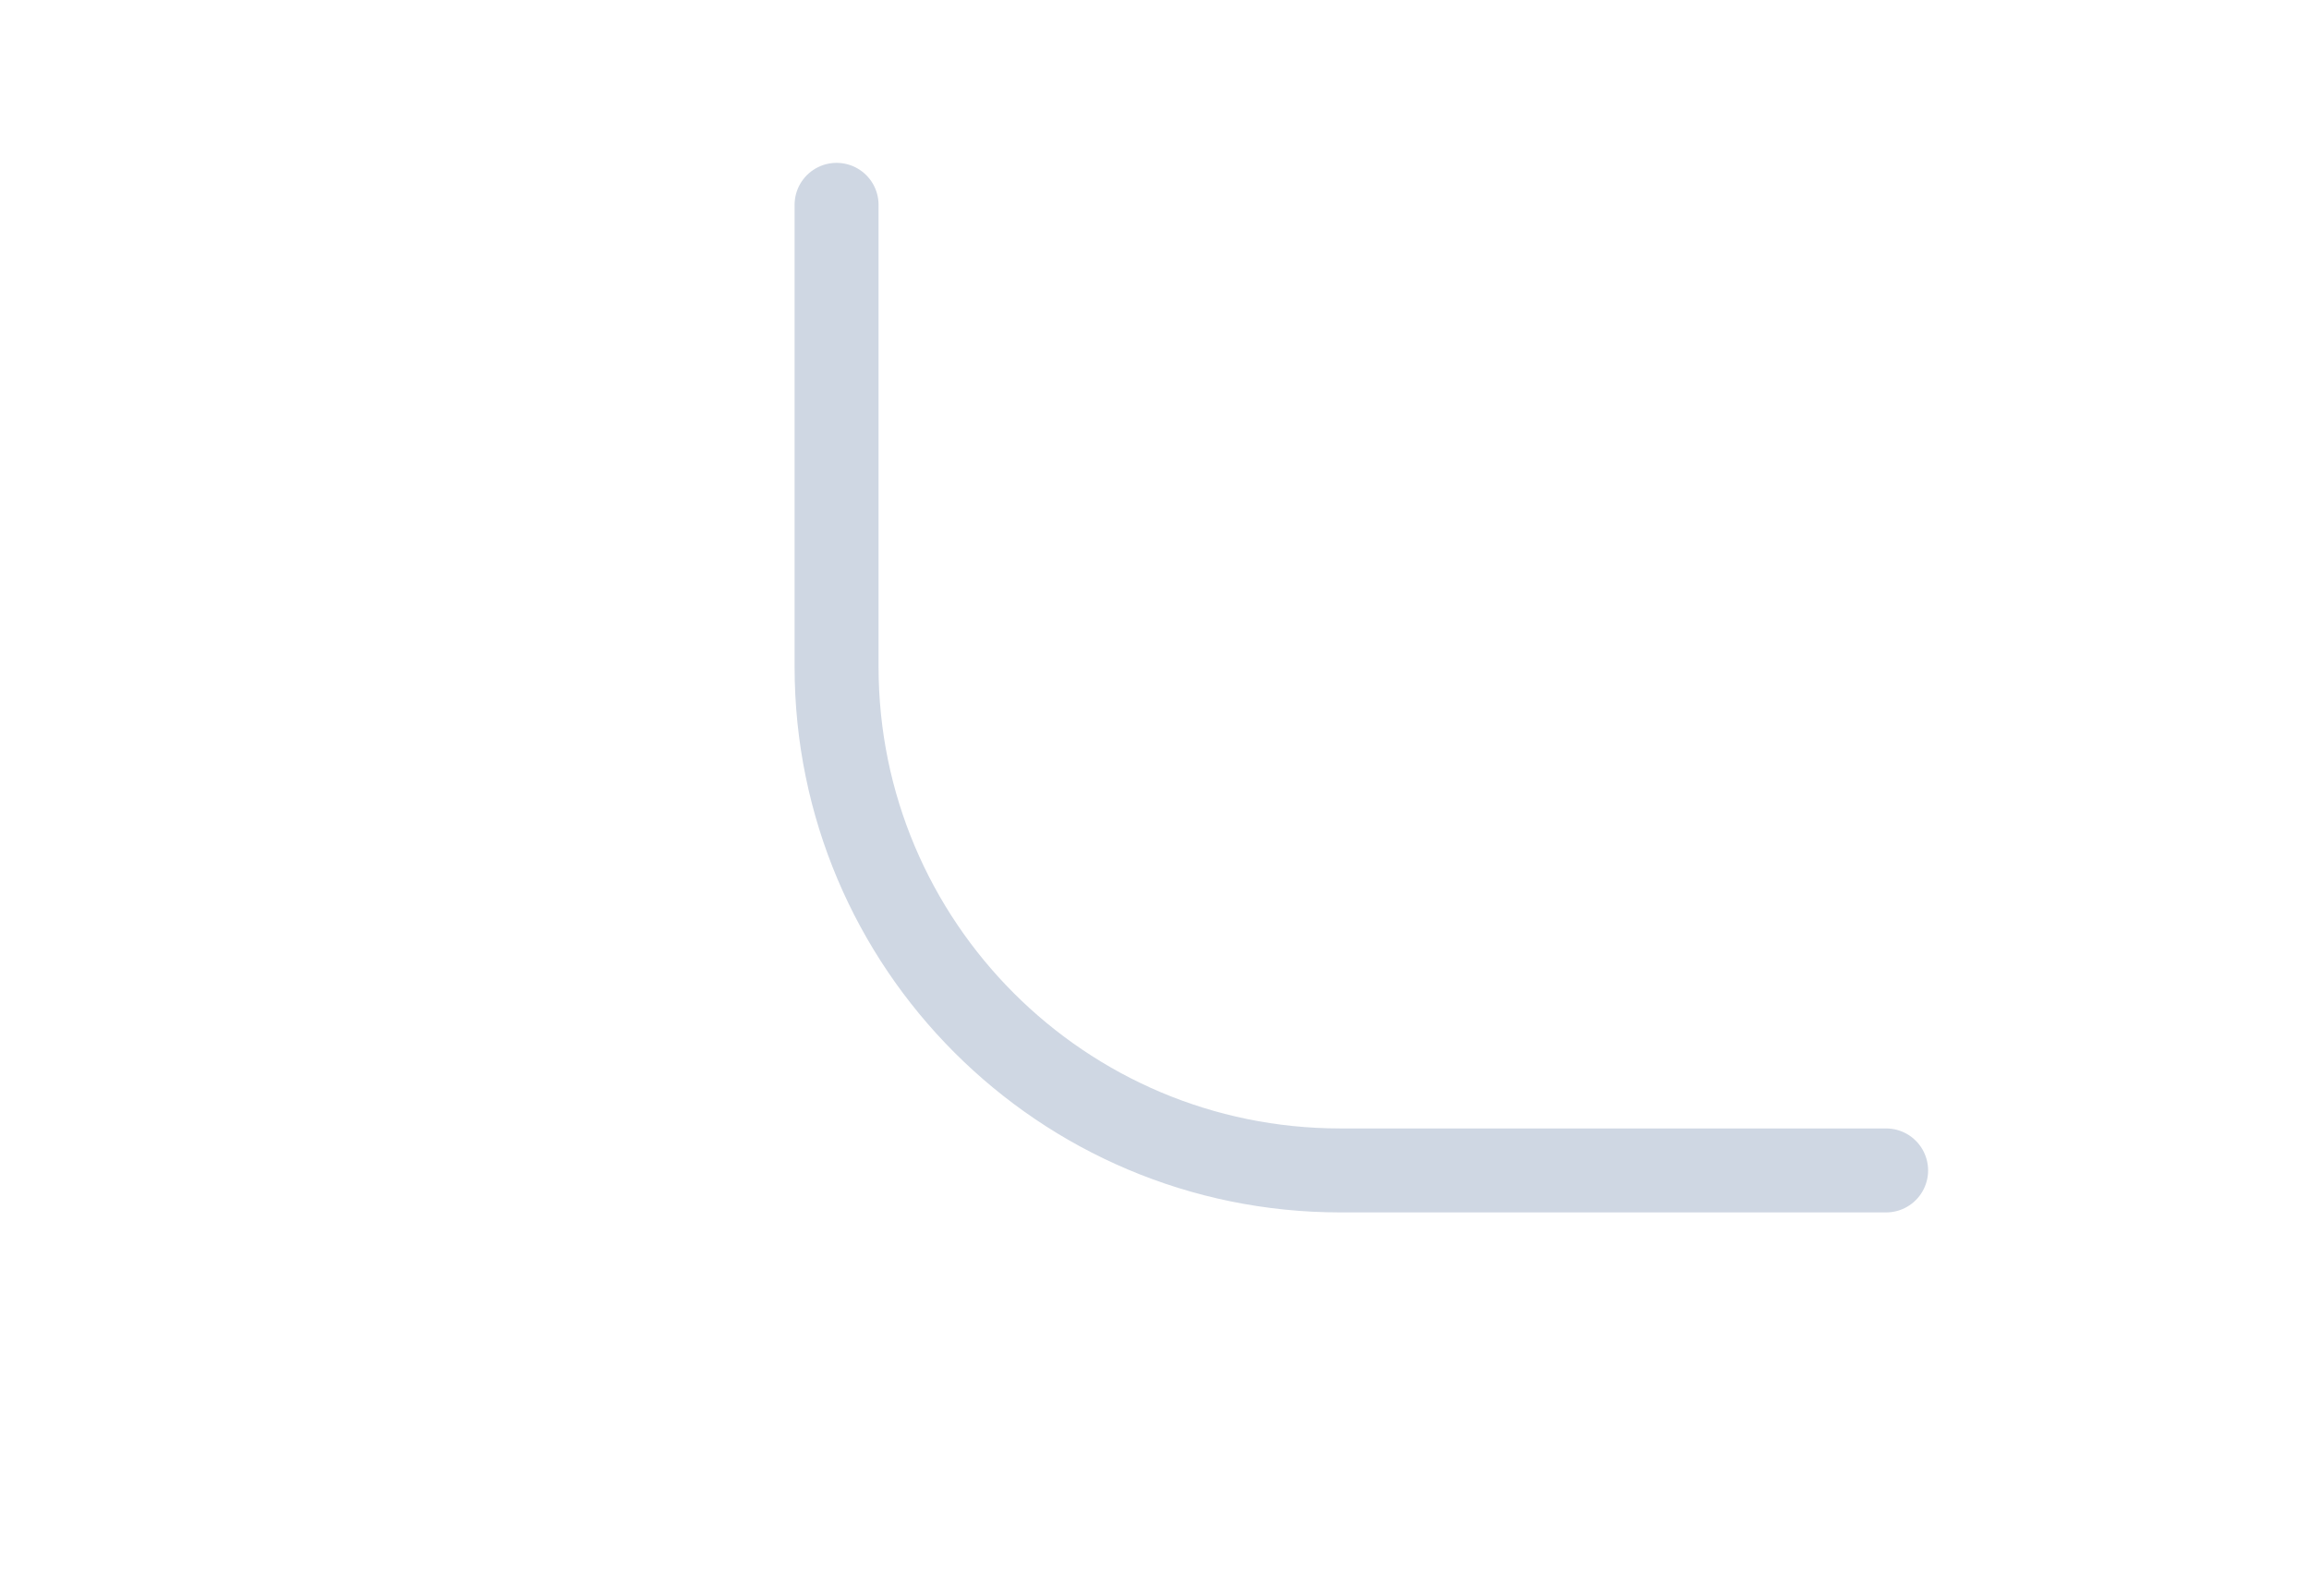
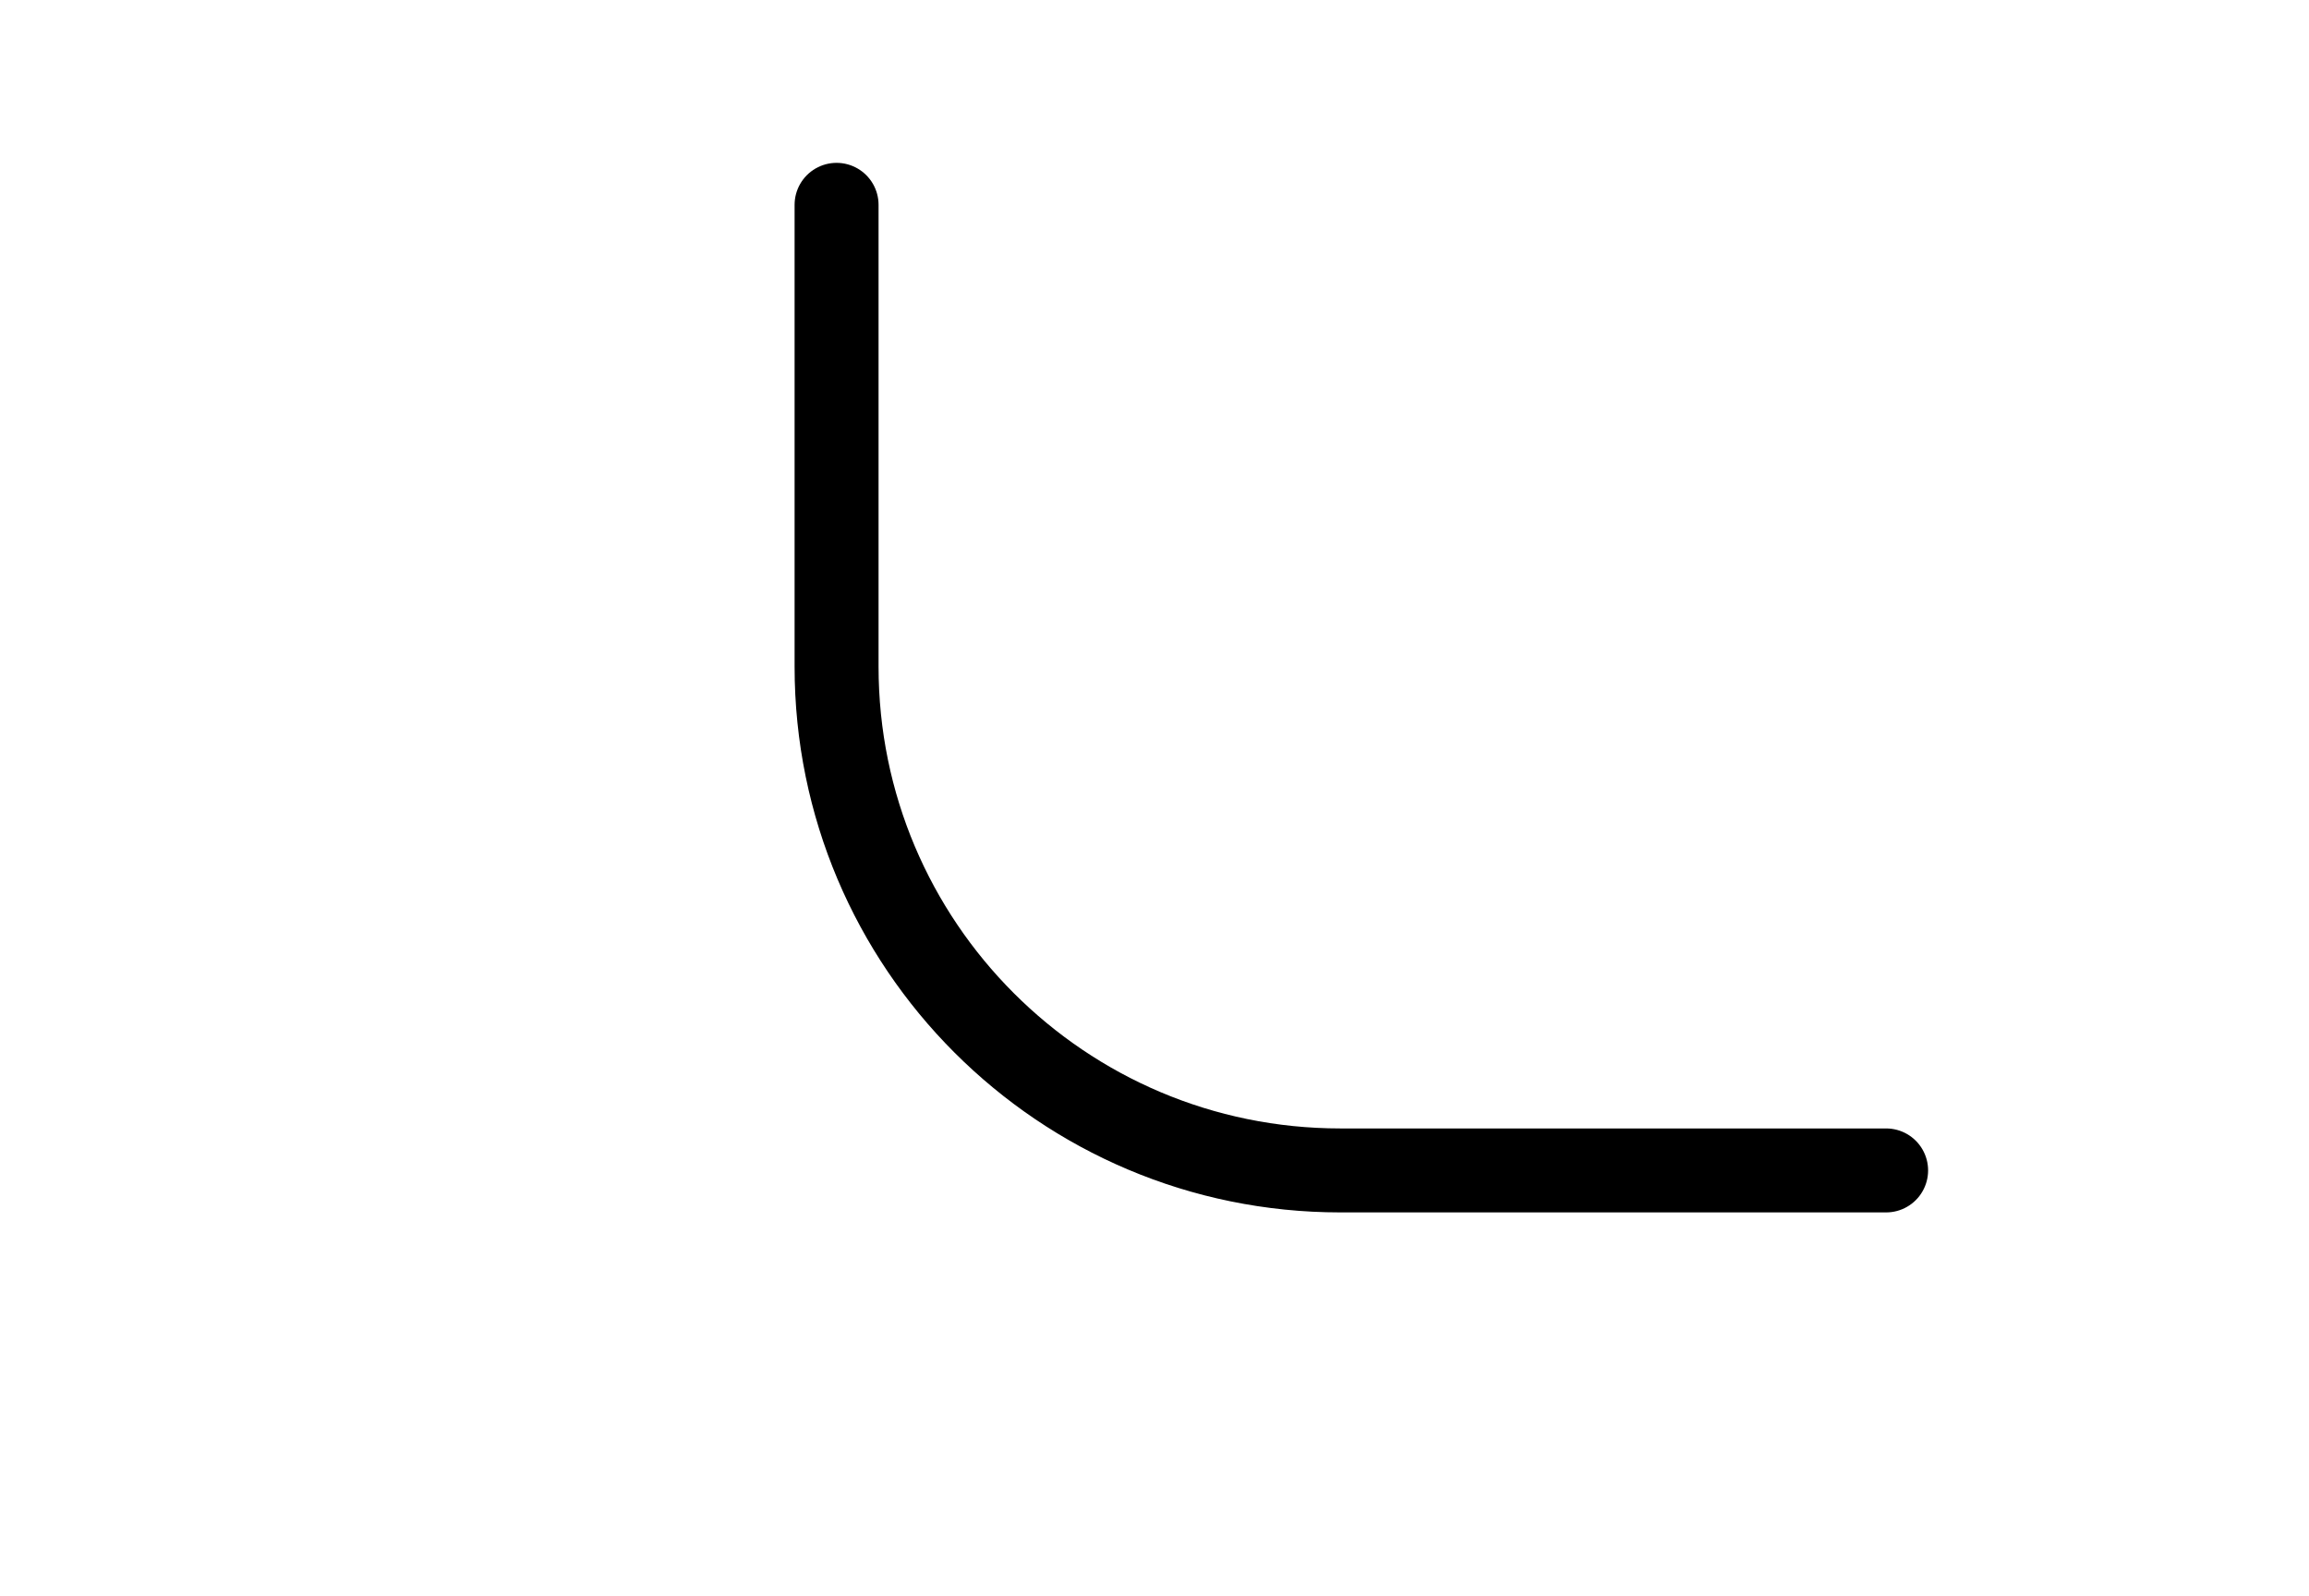
<svg xmlns="http://www.w3.org/2000/svg" width="55" height="38" viewBox="0 0 55 38" fill="none">
-   <path d="M19.927 4.879V15.879C19.927 22.506 25.3 27.879 31.927 27.879H44.927" stroke="#CFD7E3" stroke-width="2" stroke-linecap="round" />
+   <path d="M19.927 4.879V15.879C19.927 22.506 25.3 27.879 31.927 27.879H44.927" stroke="currentColor" stroke-width="2" stroke-linecap="round" />
</svg>
